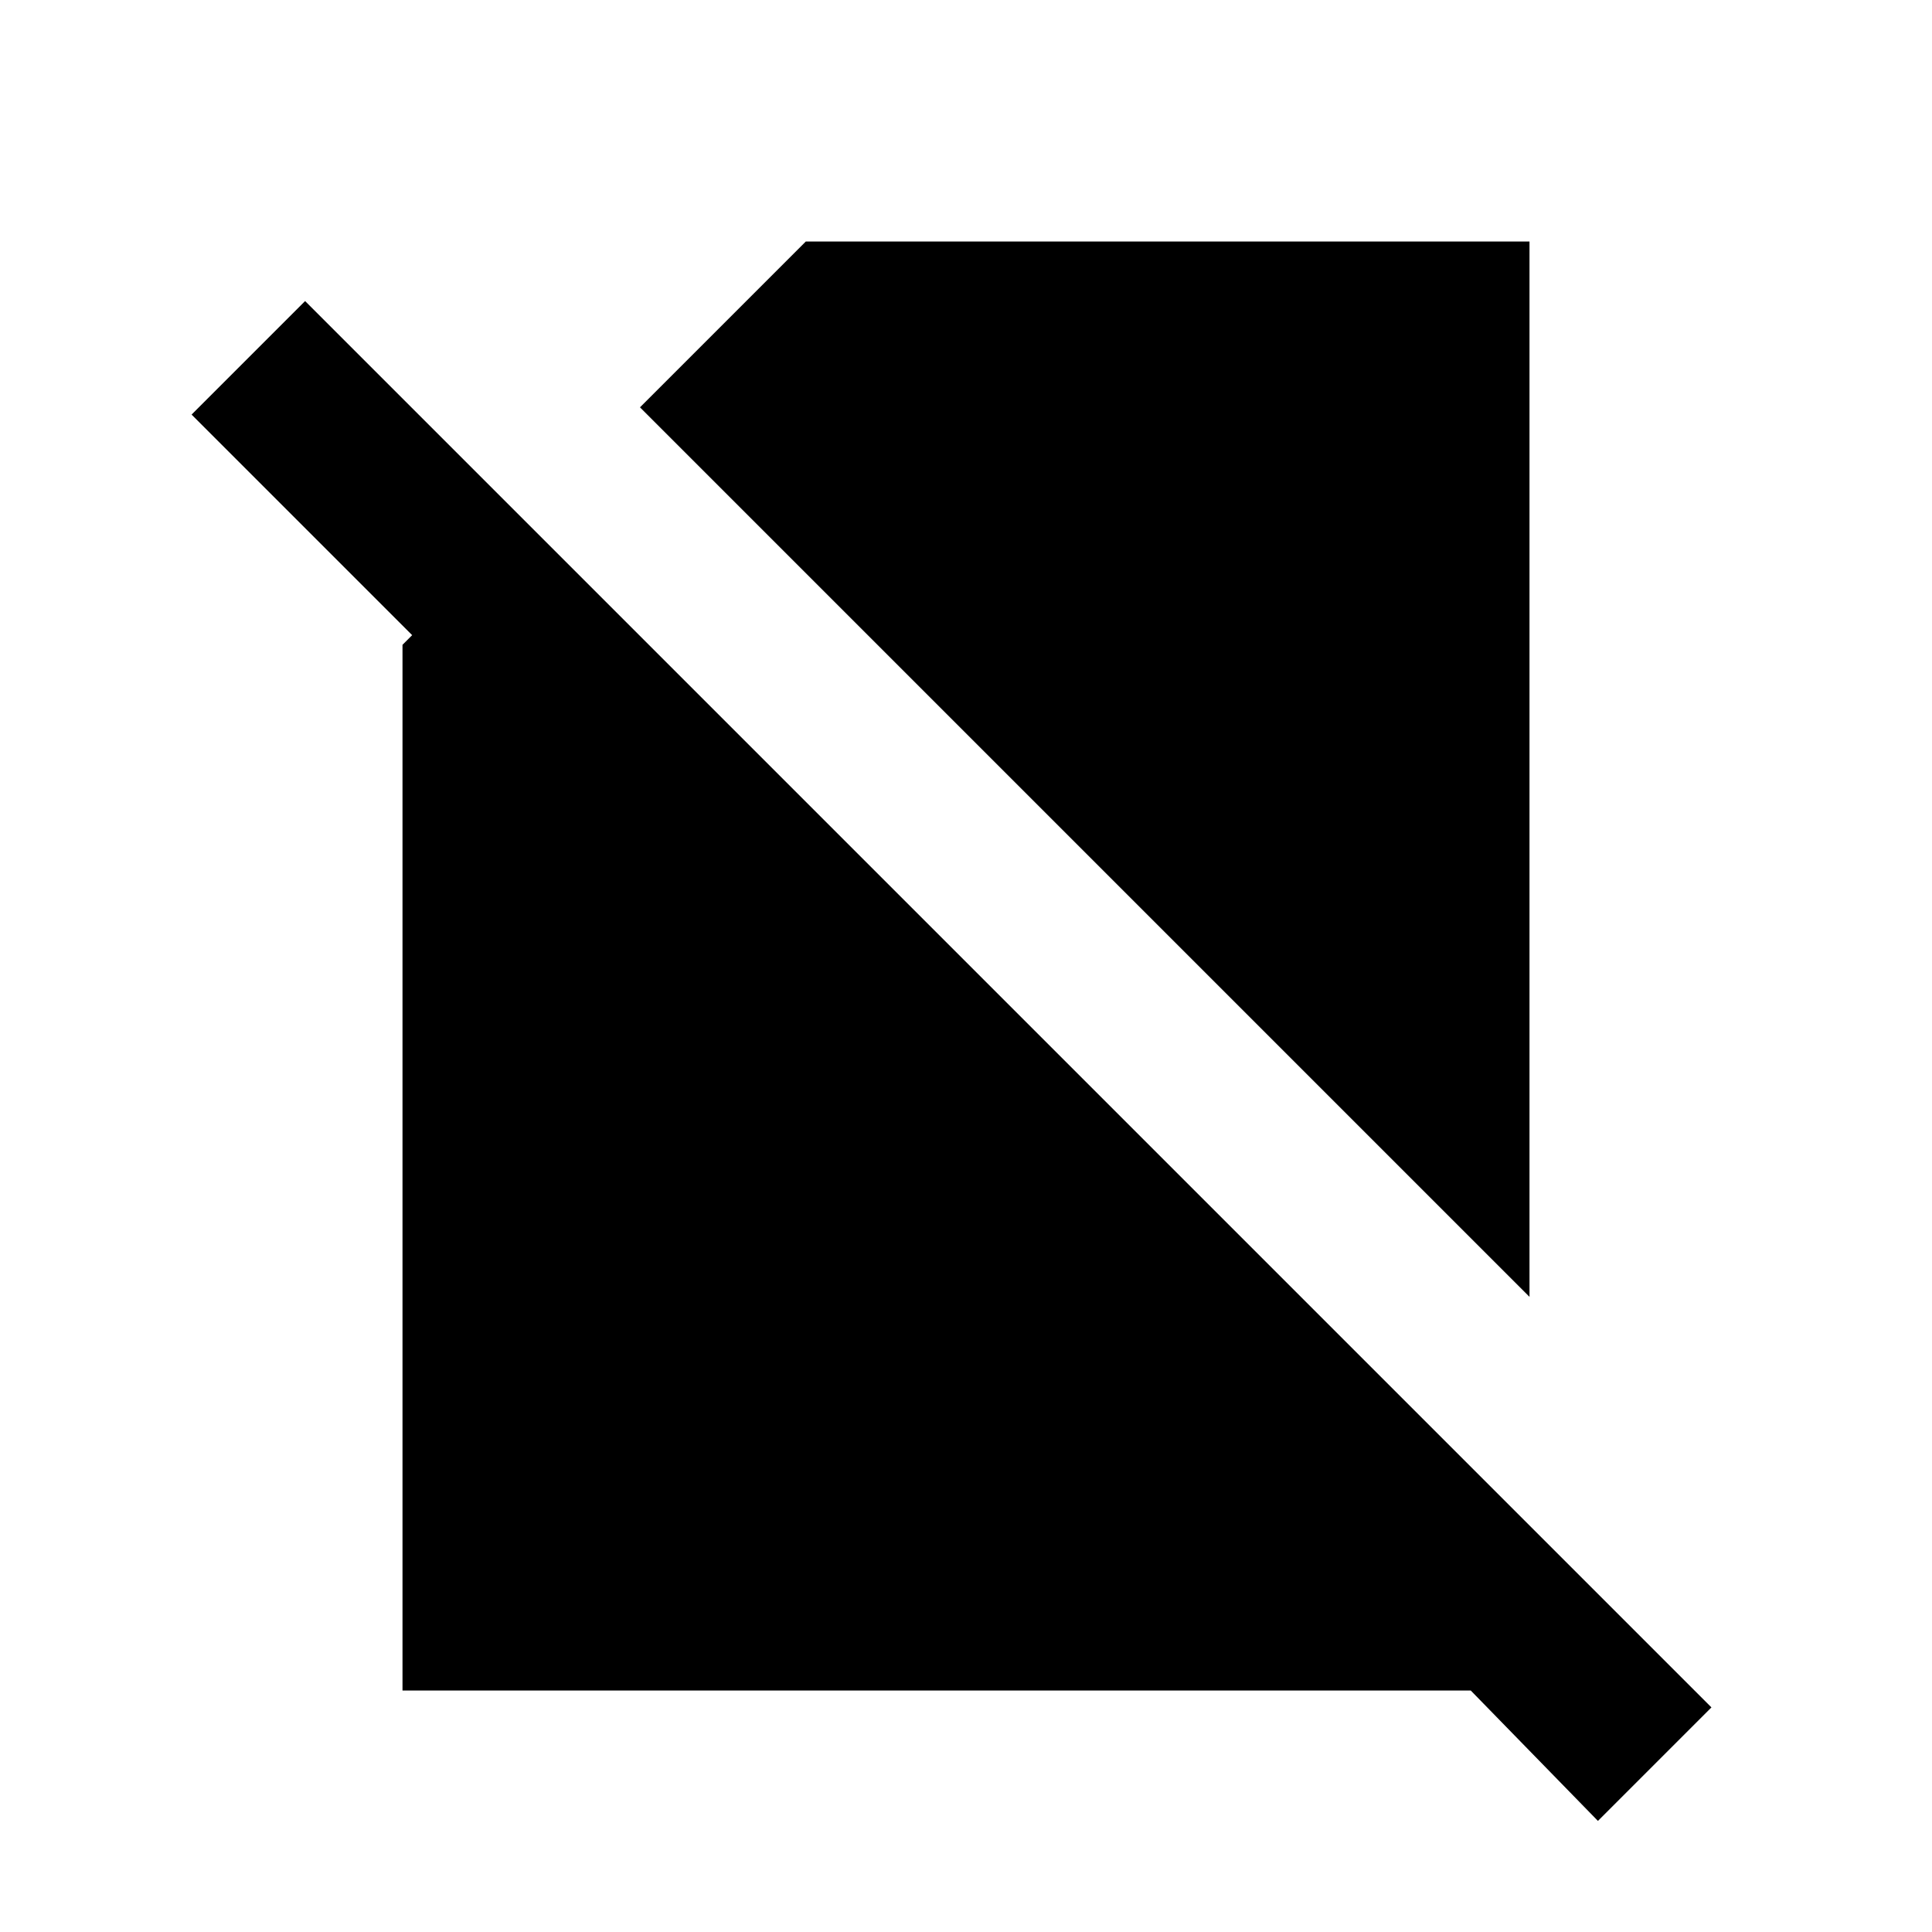
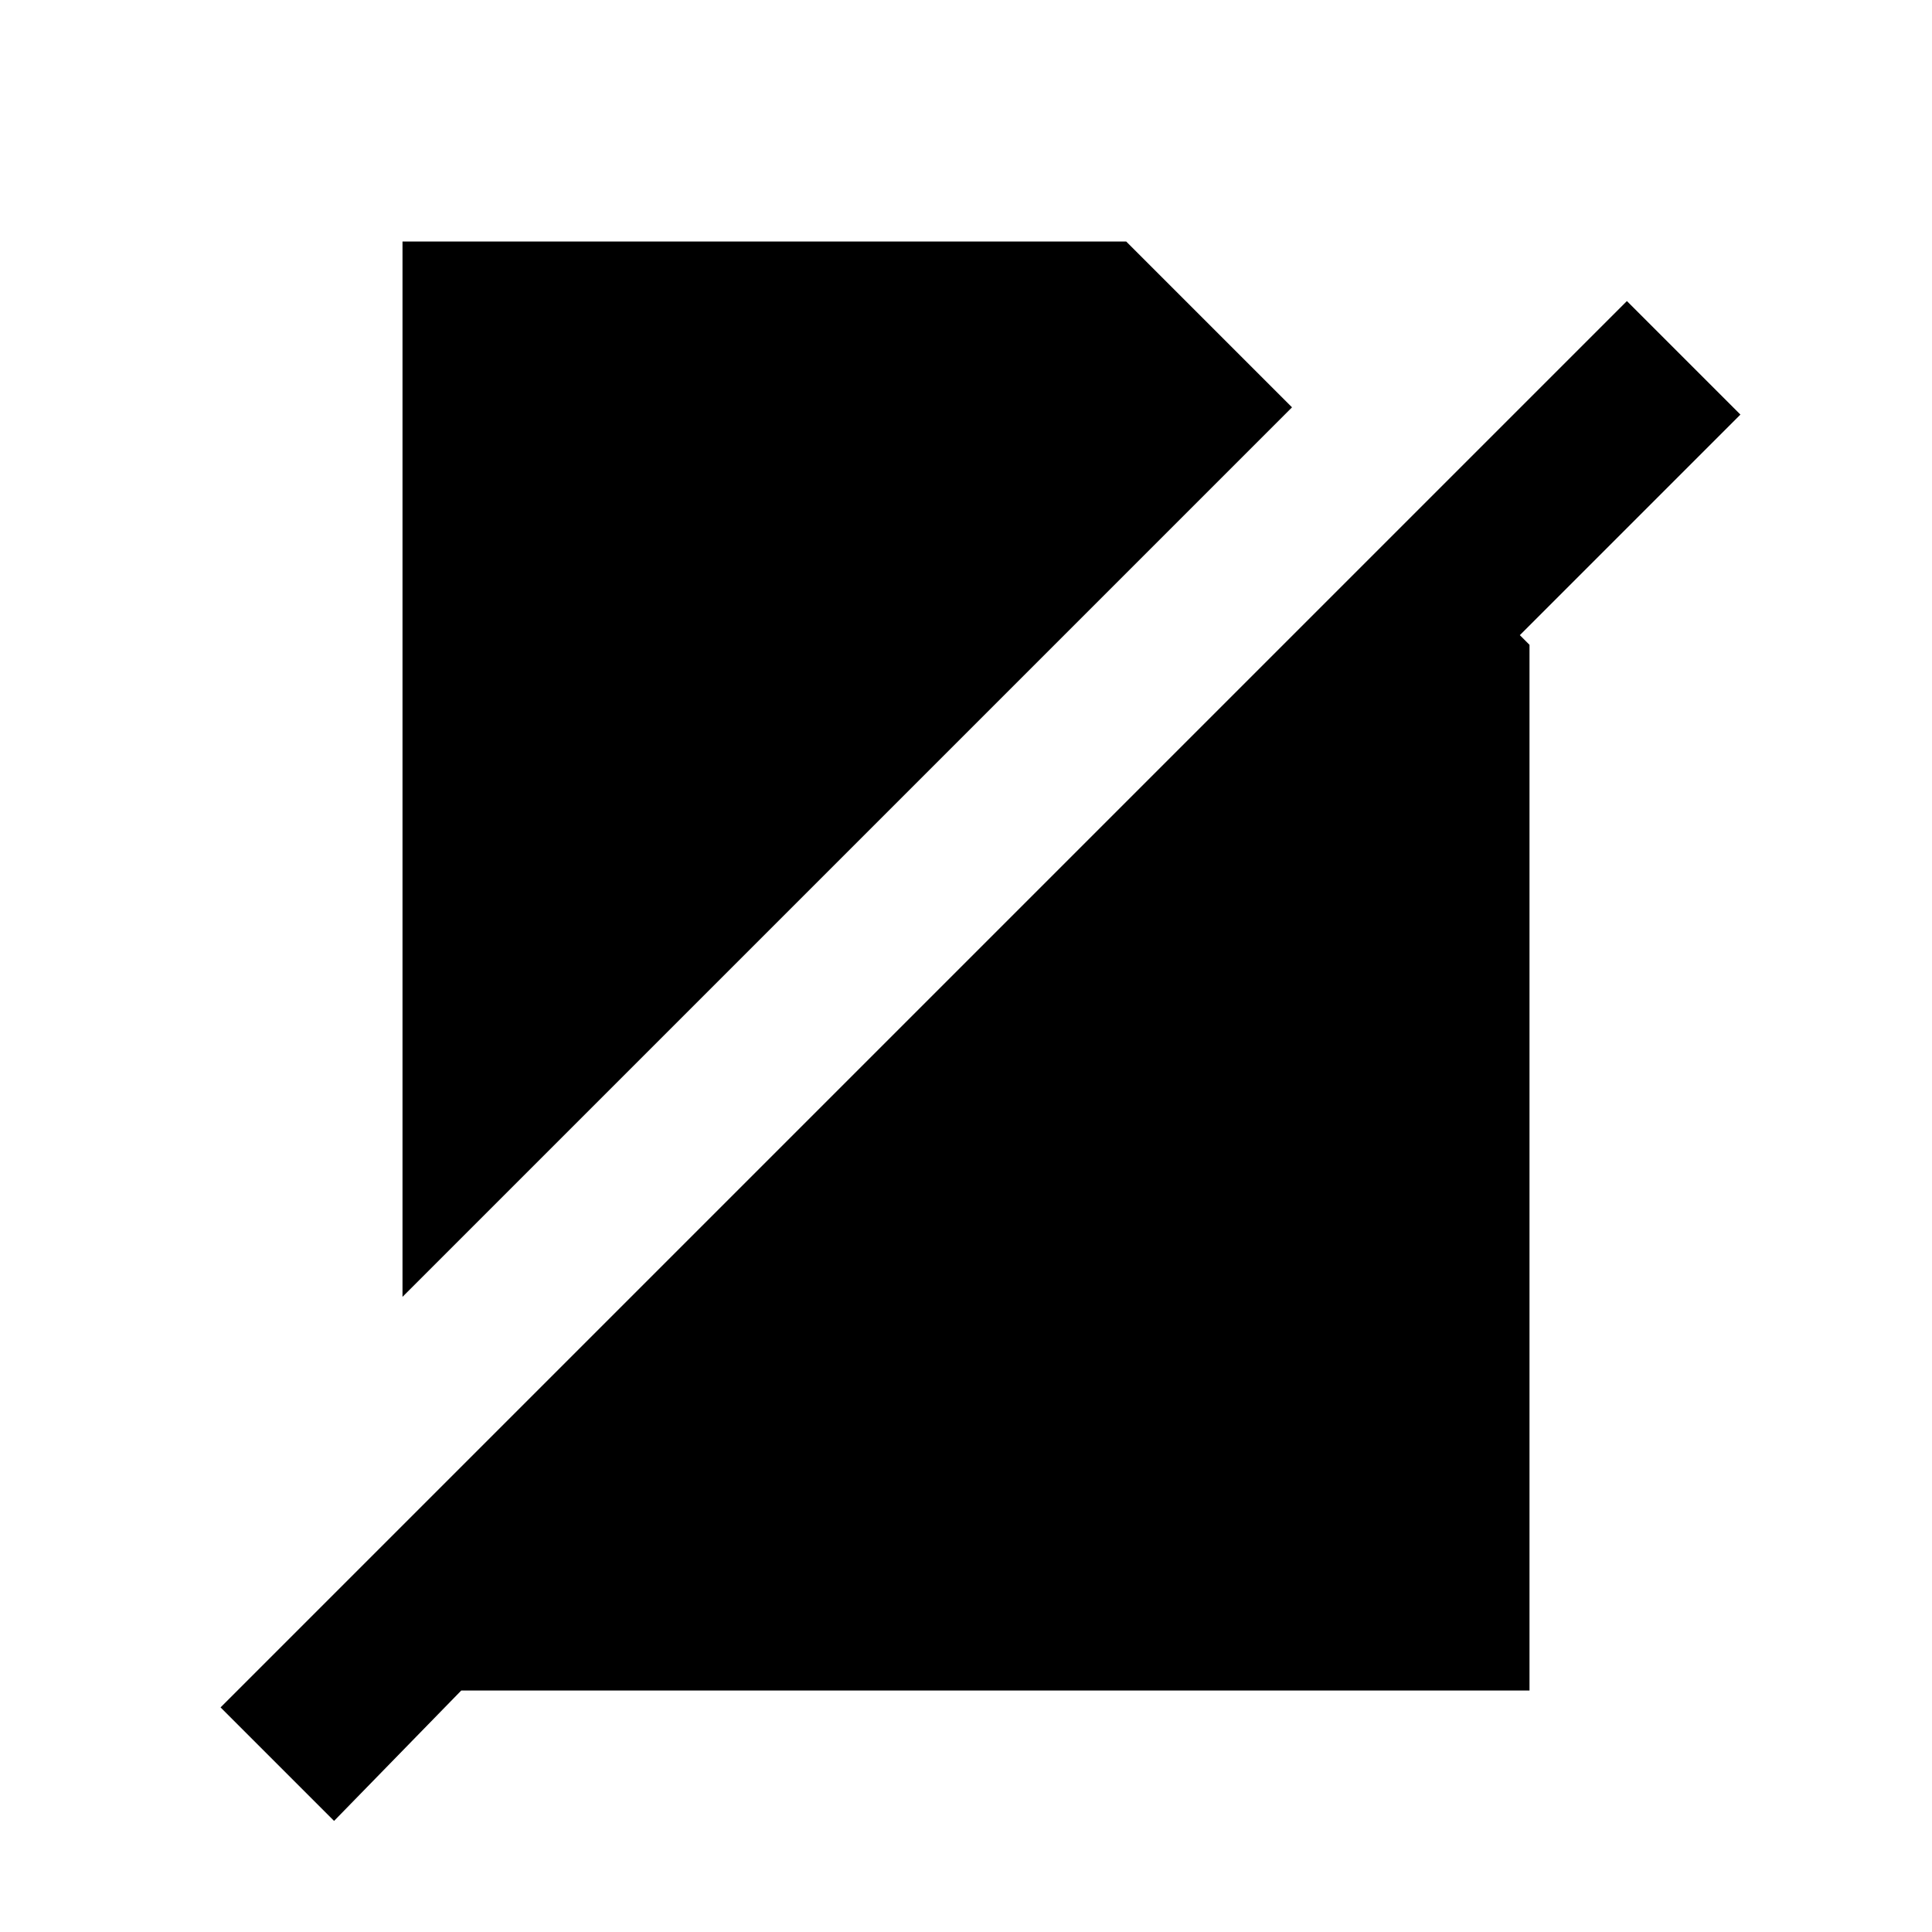
- <svg xmlns="http://www.w3.org/2000/svg" height="24" viewBox="0 0 24 24" width="24">
-   <path d="M0 0h24v24H0z" fill="none" />
-   <path d="M3.79 3.74L2.38 5.15l2.74 2.74-.12.12V21h13.27l1.58 1.62 1.41-1.41zM19 16.11V3h-8.99L7.95 5.06z" />
+ <svg xmlns="http://www.w3.org/2000/svg" height="24" viewBox="0 0 24 24" width="24" version="1.1" id="svg6">
+   <defs id="defs10" />
+   <path d="M 24,0 H 0 v 24 h 24 z" fill="none" id="path2" />
+   <path d="M 20.21,3.74 21.62,5.15 18.88,7.89 19,8.01 V 21 H 5.73 L 4.15,22.62 2.74,21.21 Z M 5,16.11 V 3 h 8.99 l 2.06,2.06 z" id="path4" />
</svg>
